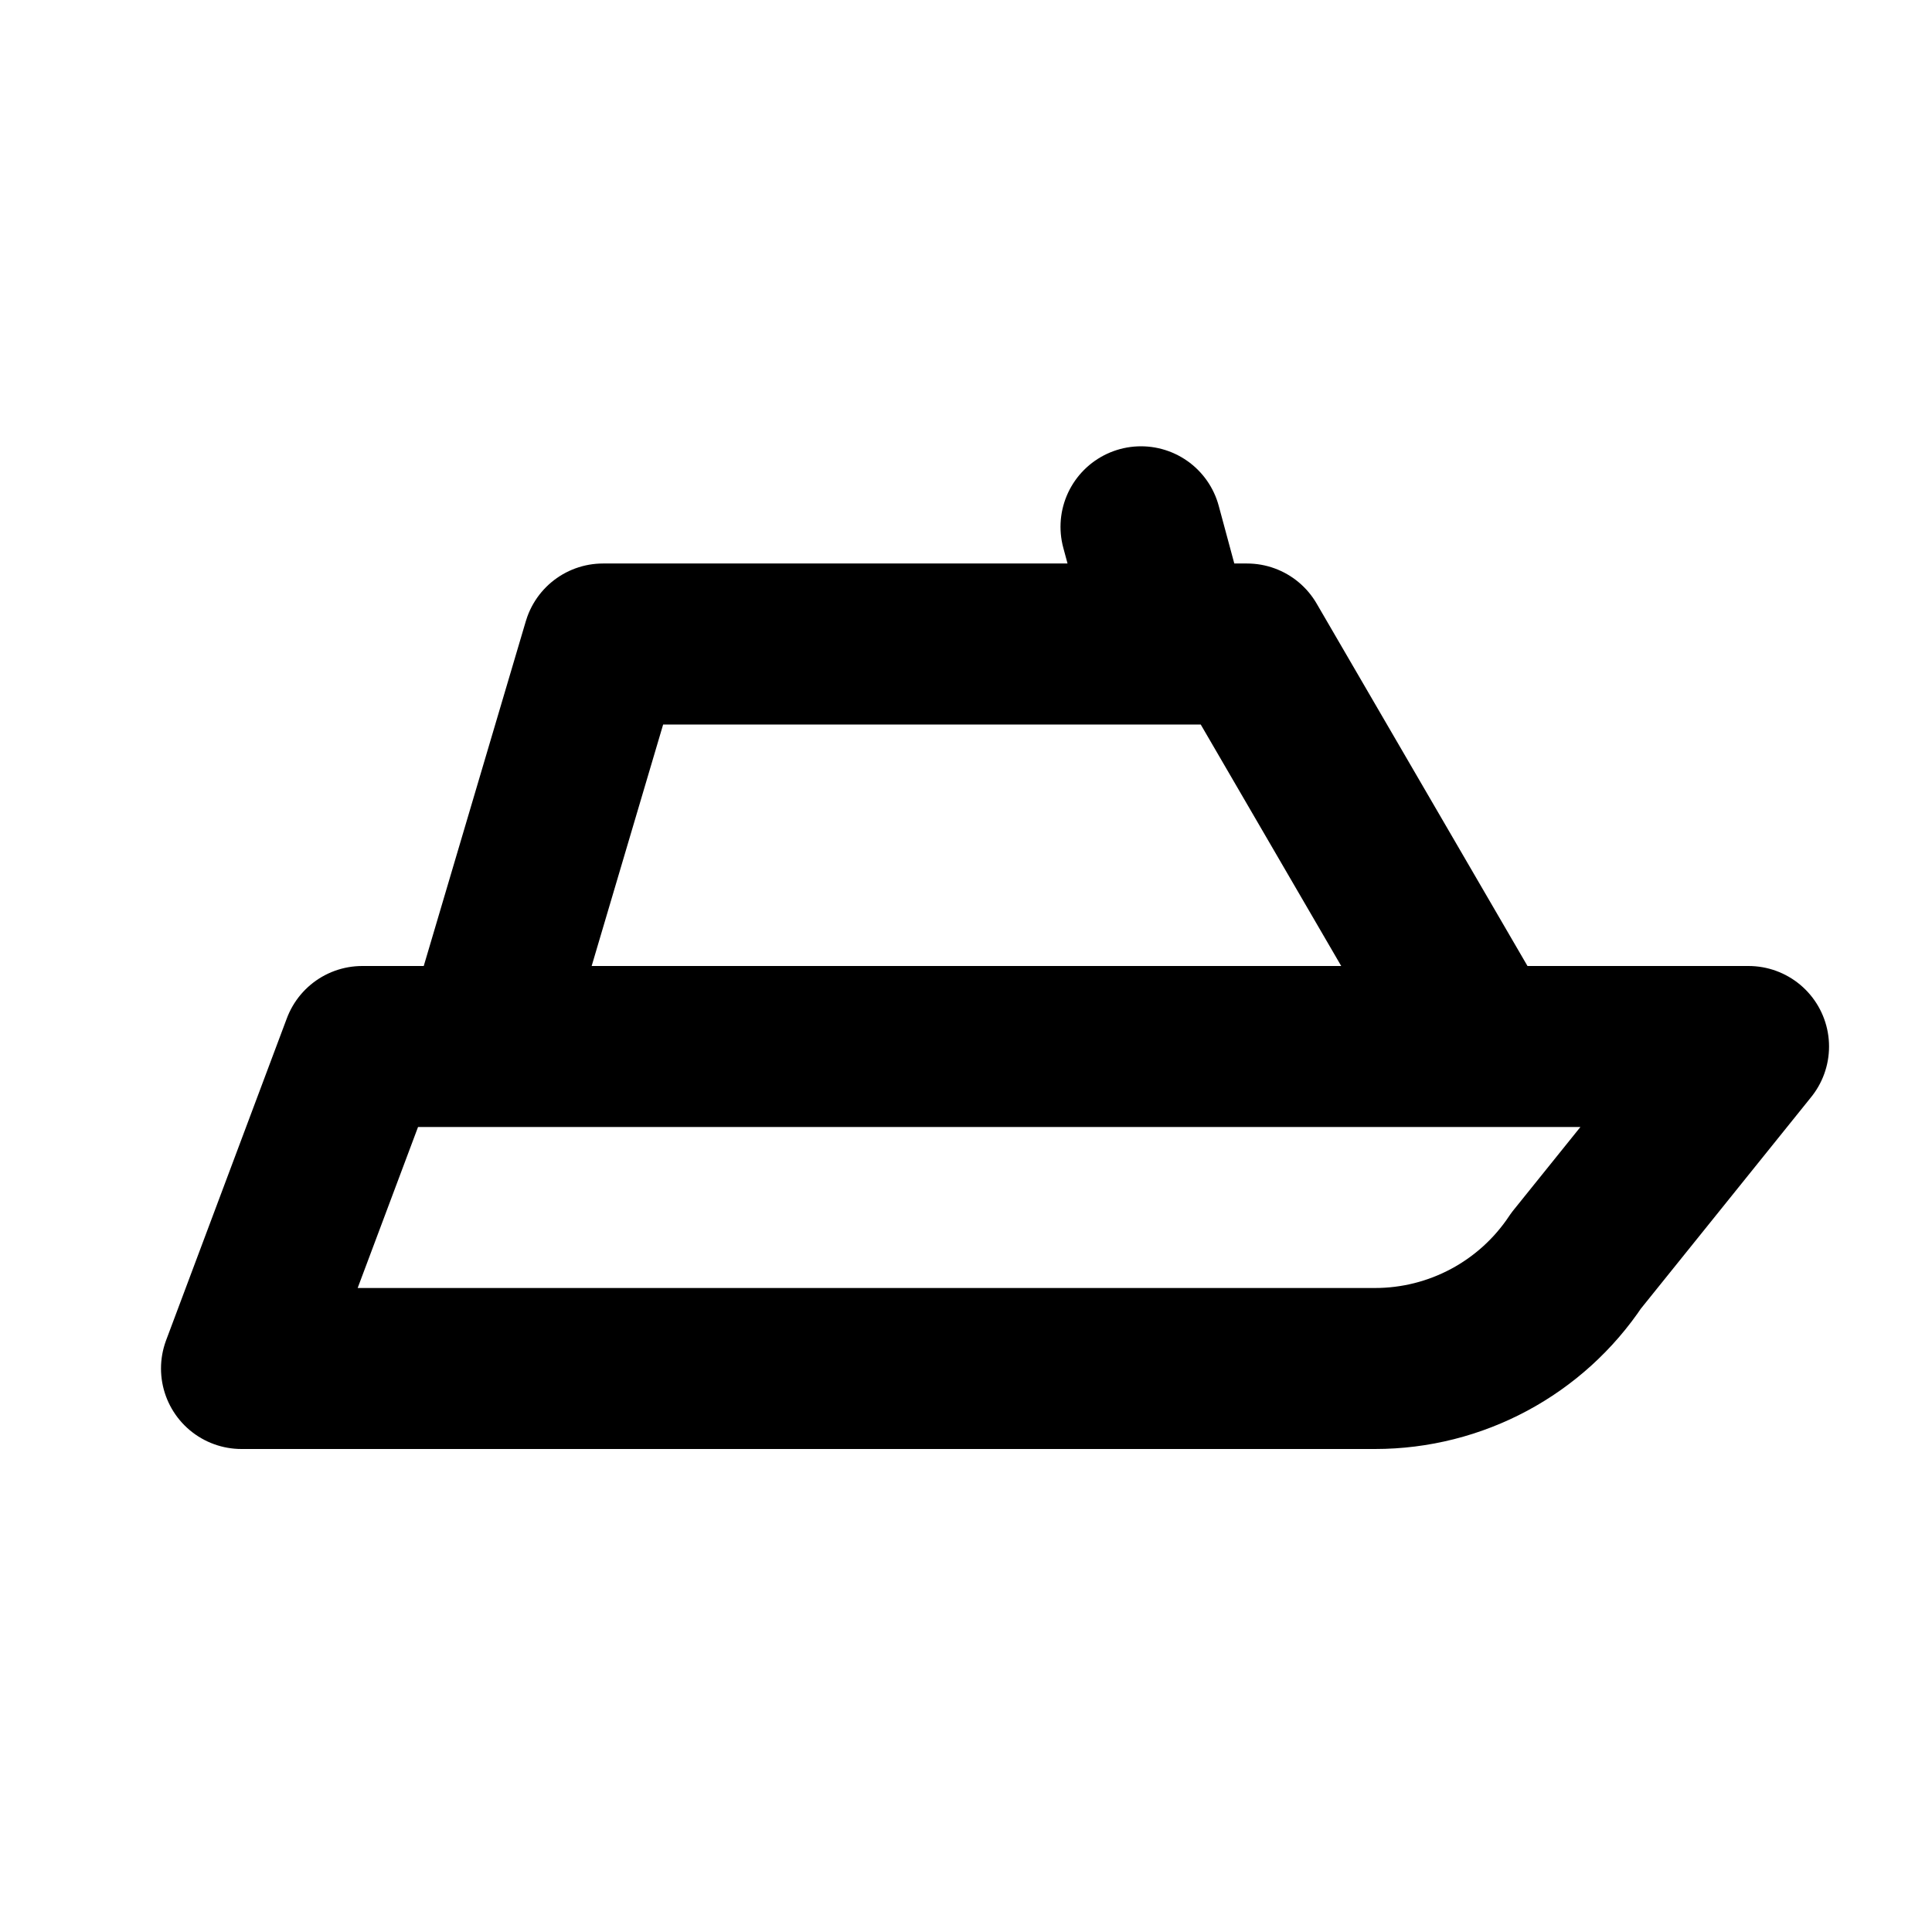
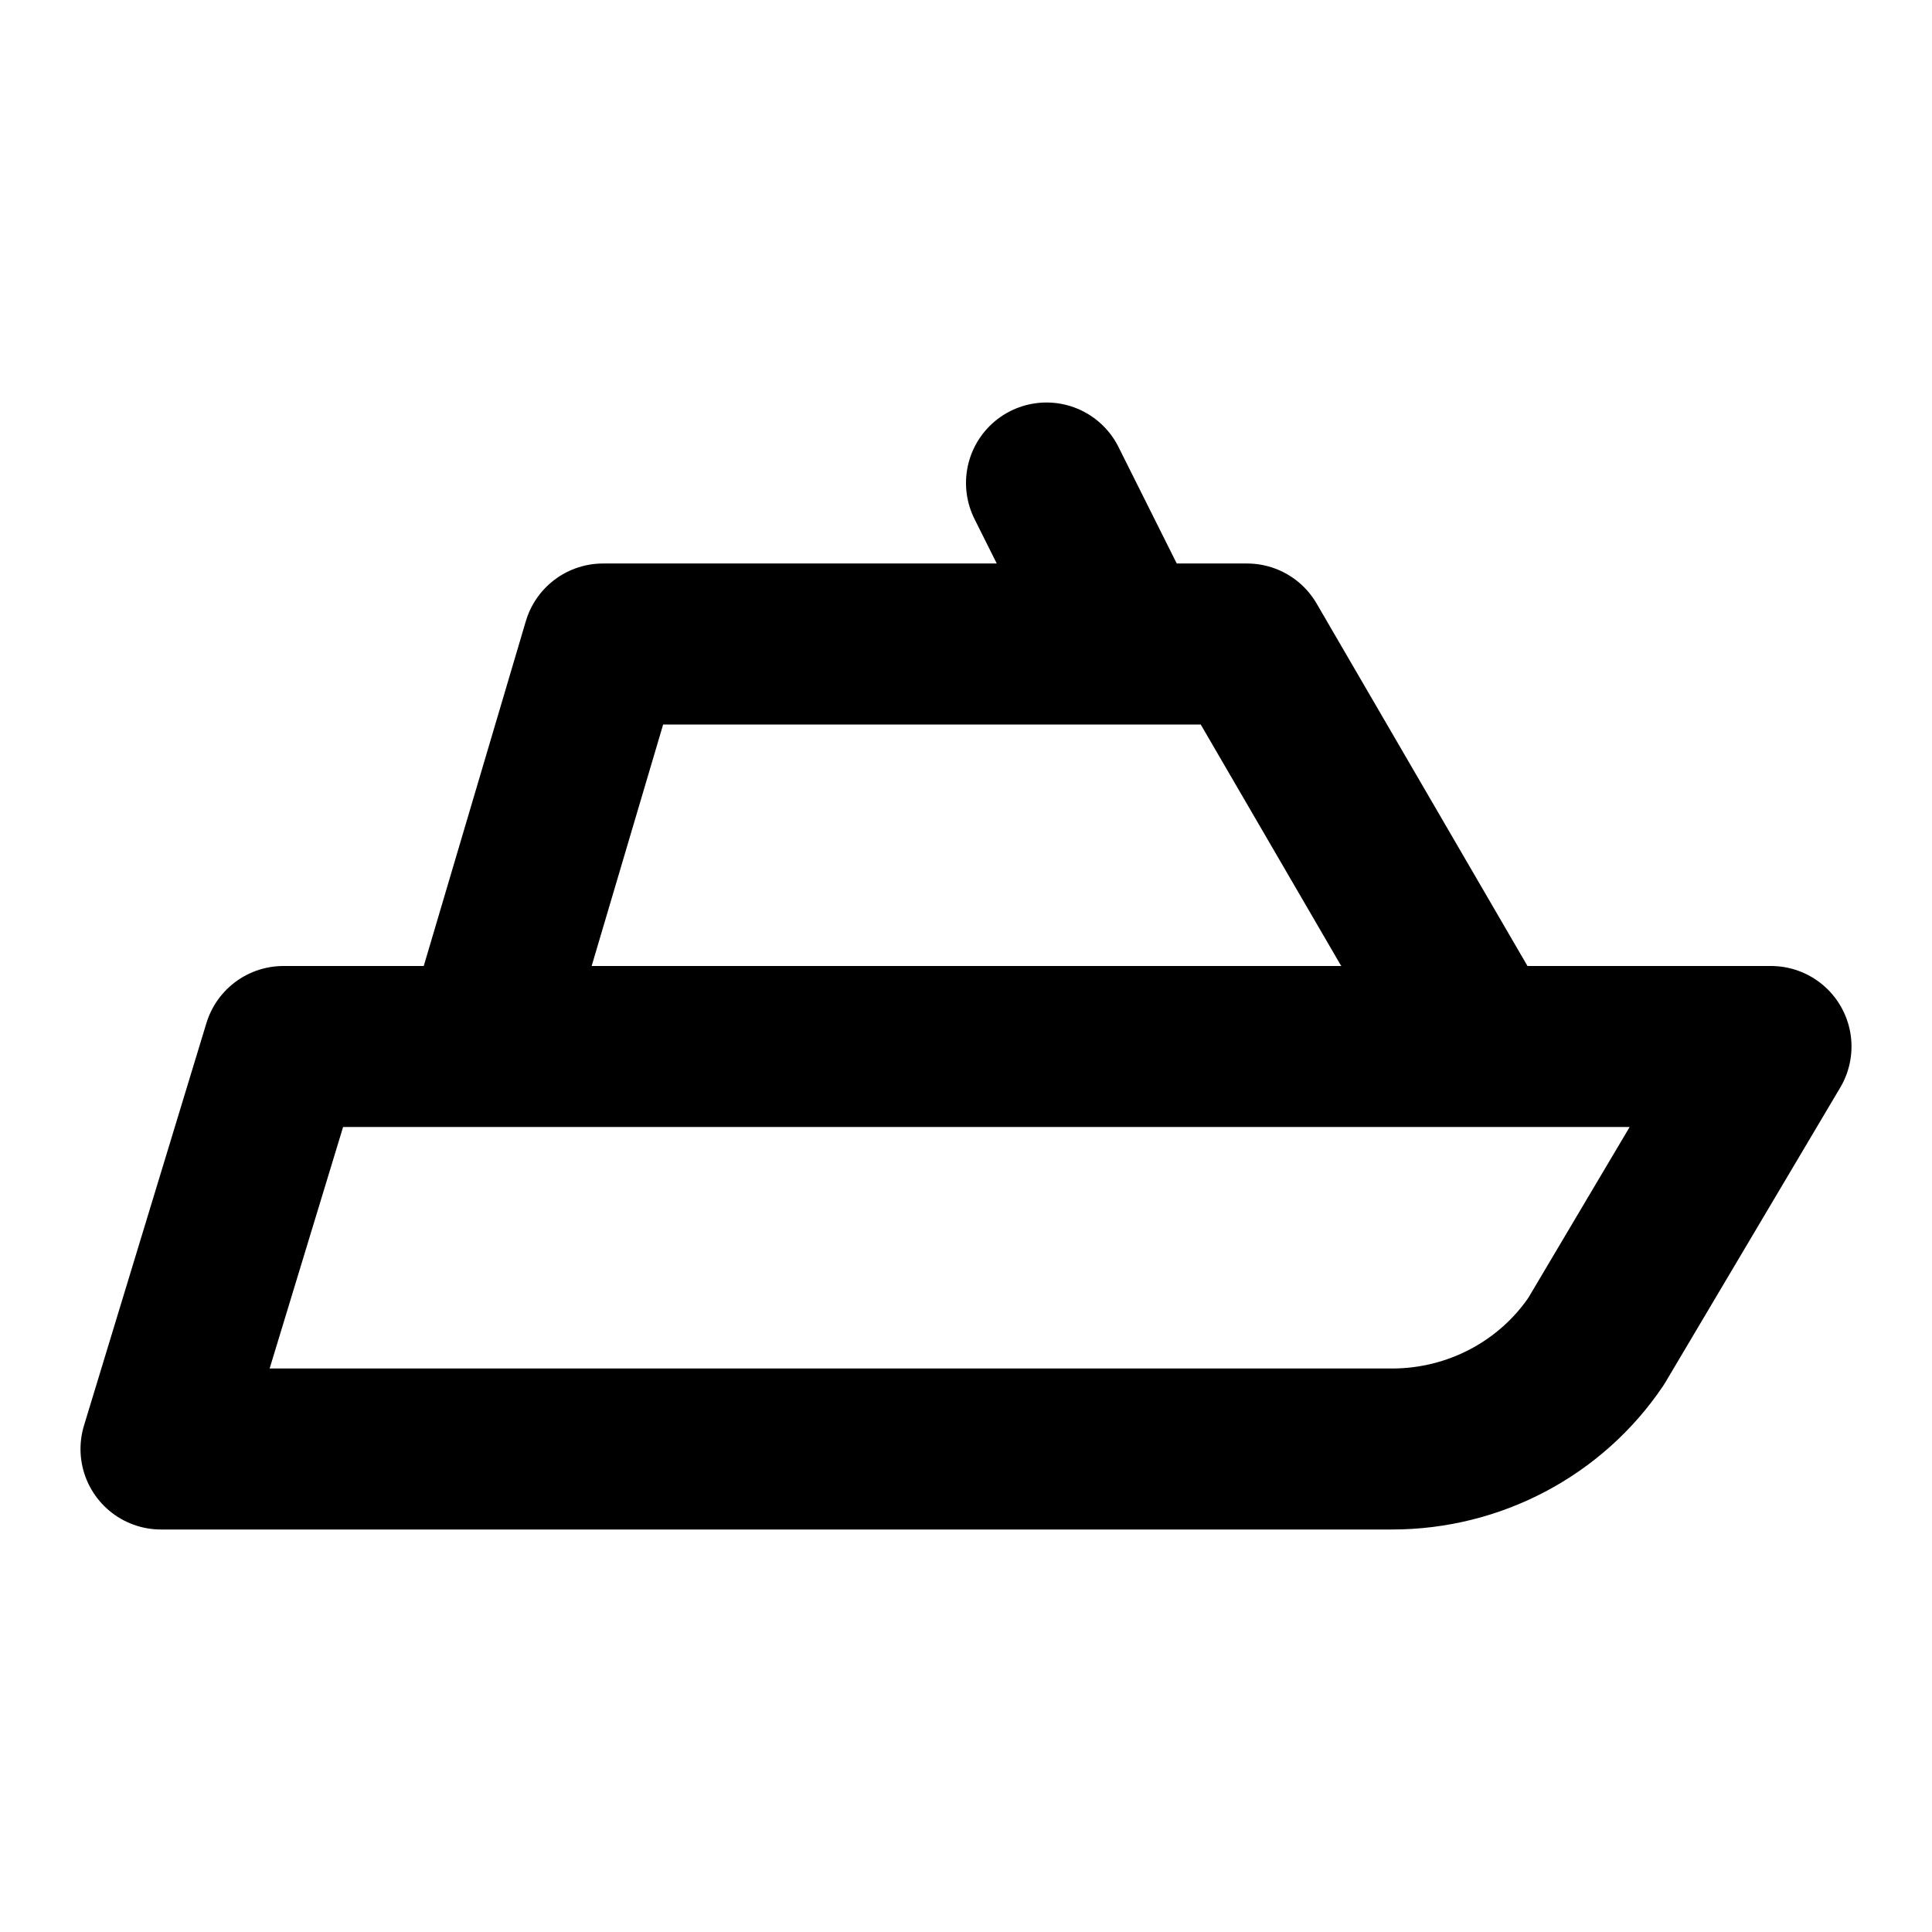
<svg xmlns="http://www.w3.org/2000/svg" fill="none" stroke="currentColor" stroke-linecap="round" stroke-linejoin="round" stroke-width="2" viewBox="0 0 24 24">
  <path stroke="none" d="M0 0h24v24H0z" />
-   <path d="M3 17h14.08a3 3 0 0 0 2.5-1.34L21.721 13H4.5zM14.556 7.959l-.382-1.415M6.107 12.675 7.491 8h8l2.675 4.598" />
+   <path d="M2 18h15.293c1.02 0 1.972-.503 2.536-1.34L22 13H3.521zM14 8l-1-2M6.107 12.675 7.491 8h8l2.675 4.598" />
</svg>
